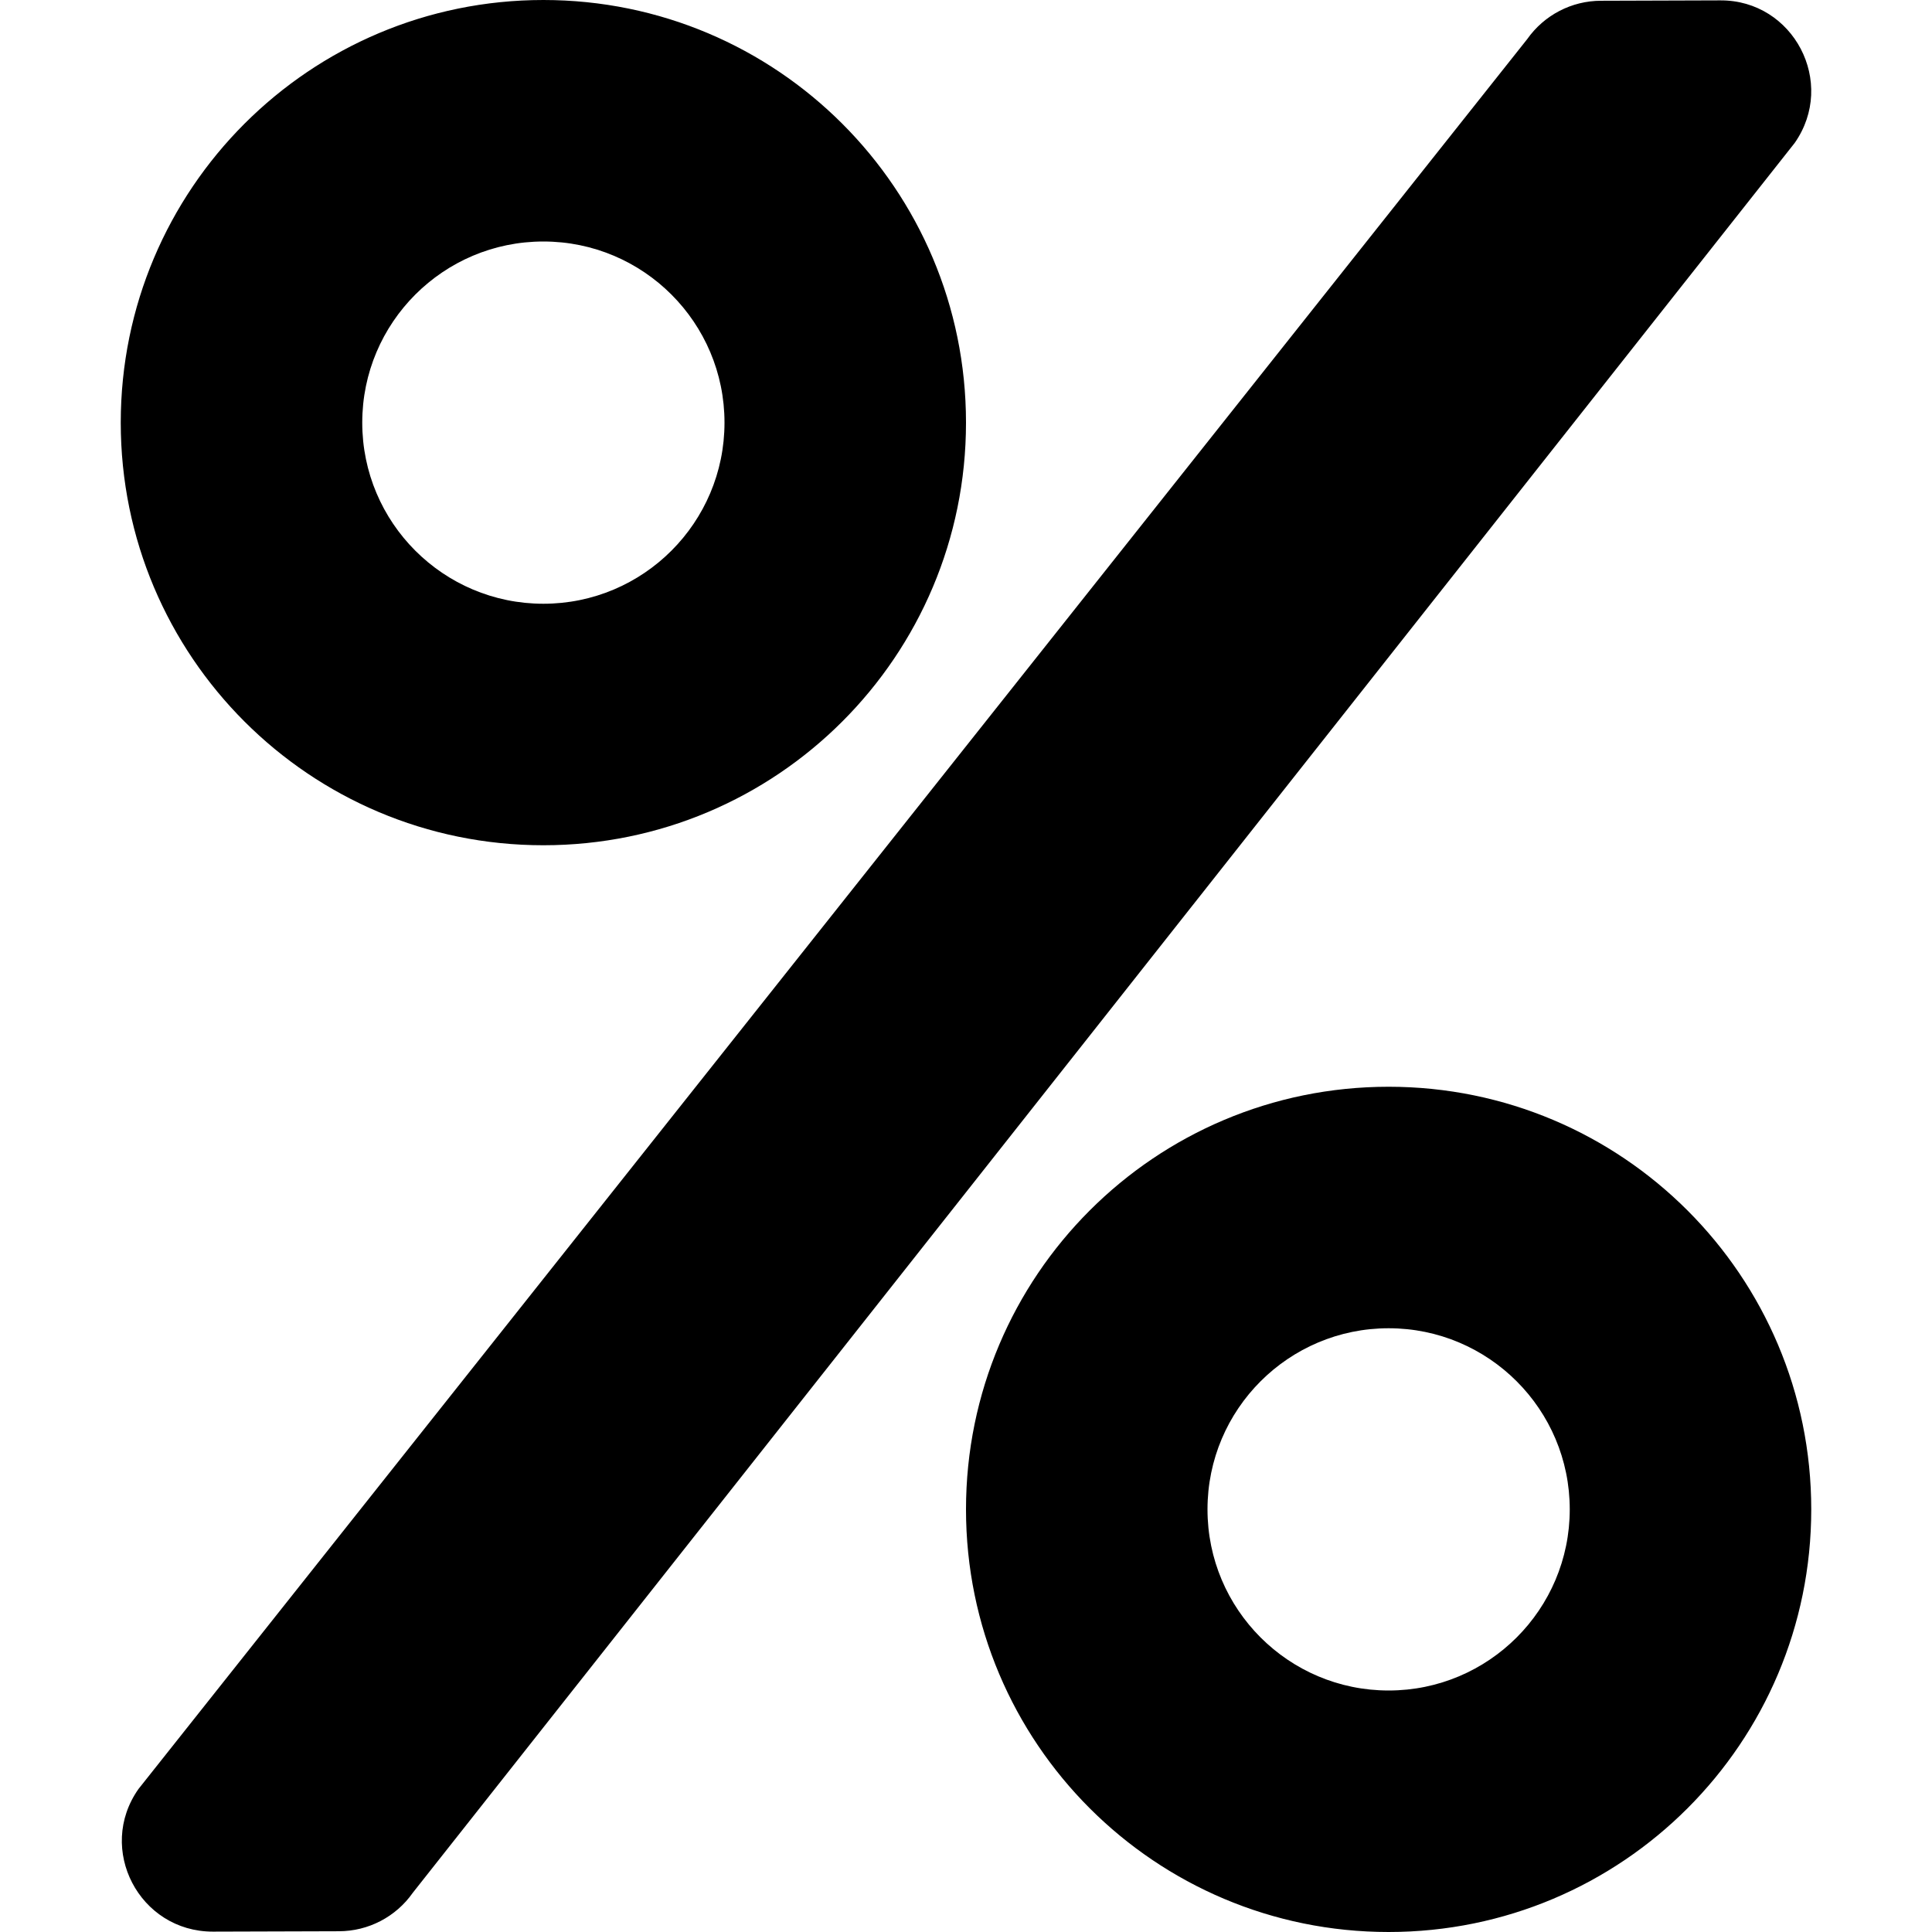
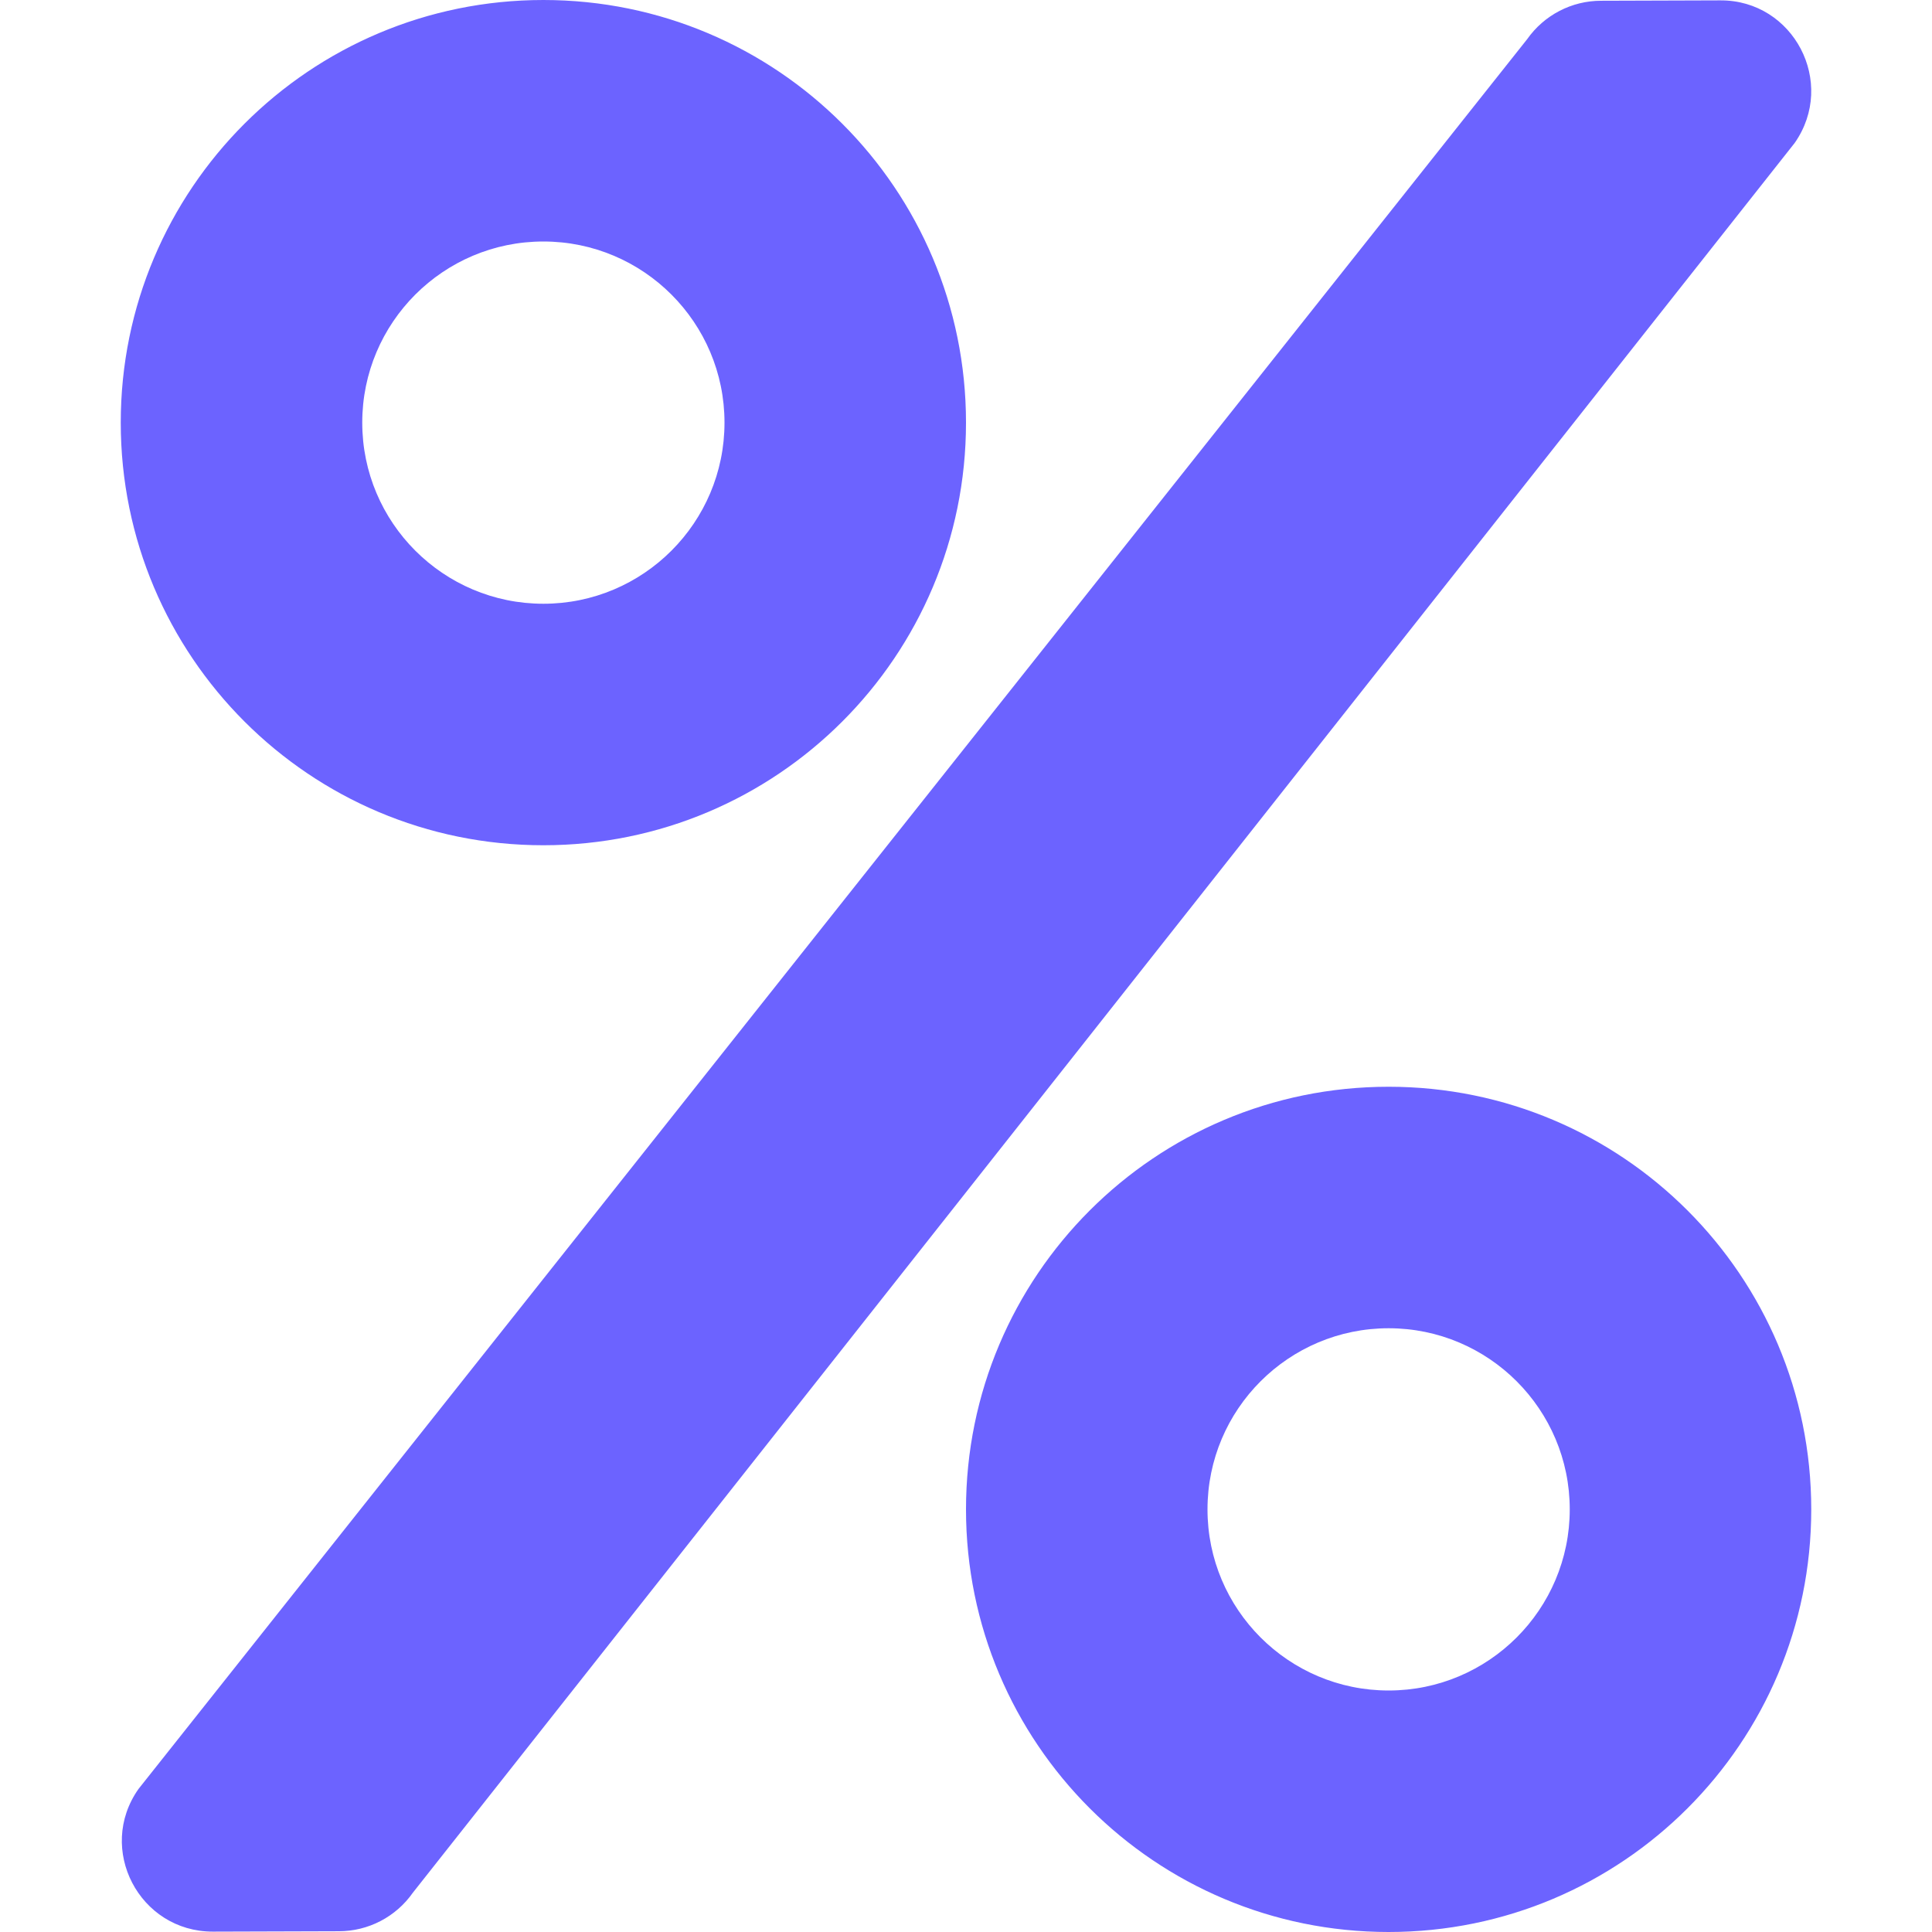
- <svg xmlns="http://www.w3.org/2000/svg" width="512px" height="512px" viewBox="-32 0 512 512">
-   <path d="M112 224c61.9 0 112-50.1 112-112S173.9 0 112 0 0 50.1 0 112s50.1 112 112 112zm0-160c26.5 0 48 21.5 48 48s-21.5 48-48 48-48-21.5-48-48 21.5-48 48-48zm224 224c-61.9 0-112 50.1-112 112s50.1 112 112 112 112-50.1 112-112-50.1-112-112-112zm0 160c-26.5 0-48-21.5-48-48s21.5-48 48-48 48 21.5 48 48-21.5 48-48 48zM392.3.2l31.6-.1c19.4-.1 30.9 21.8 19.7 37.8L77.4 501.6a23.95 23.95 0 0 1-19.6 10.2l-33.4.1c-19.5 0-30.9-21.9-19.7-37.8l368-463.7C377.2 4 384.5.2 392.3.2z" />
+ <svg xmlns="http://www.w3.org/2000/svg" width="608" height="608" viewBox="0 0 608 608" fill="none">
+   <path d="M171 266C244.506 266 304 206.506 304 133C304 59.494 244.506 0 171 0C97.494 0 38 59.494 38 133C38 206.506 97.494 266 171 266ZM171 76C202.469 76 228 101.531 228 133C228 164.469 202.469 190 171 190C139.531 190 114 164.469 114 133C114 101.531 139.531 76 171 76ZM437 342C363.494 342 304 401.494 304 475C304 548.506 363.494 608 437 608C510.506 608 570 548.506 570 475C570 401.494 510.506 342 437 342ZM437 532C405.531 532 380 506.469 380 475C380 443.531 405.531 418 437 418C468.469 418 494 443.531 494 475C494 506.469 468.469 532 437 532ZM503.856 0.237L541.381 0.119C564.419 0 578.075 26.006 564.775 45.006L129.913 595.65C127.291 599.389 123.807 602.442 119.755 604.551C115.704 606.659 111.205 607.761 106.637 607.762L66.975 607.881C43.819 607.881 30.281 581.875 43.581 562.994L480.581 12.35C485.925 4.75 494.594 0.237 503.856 0.237Z" fill="#6C63FF" />
</svg>
